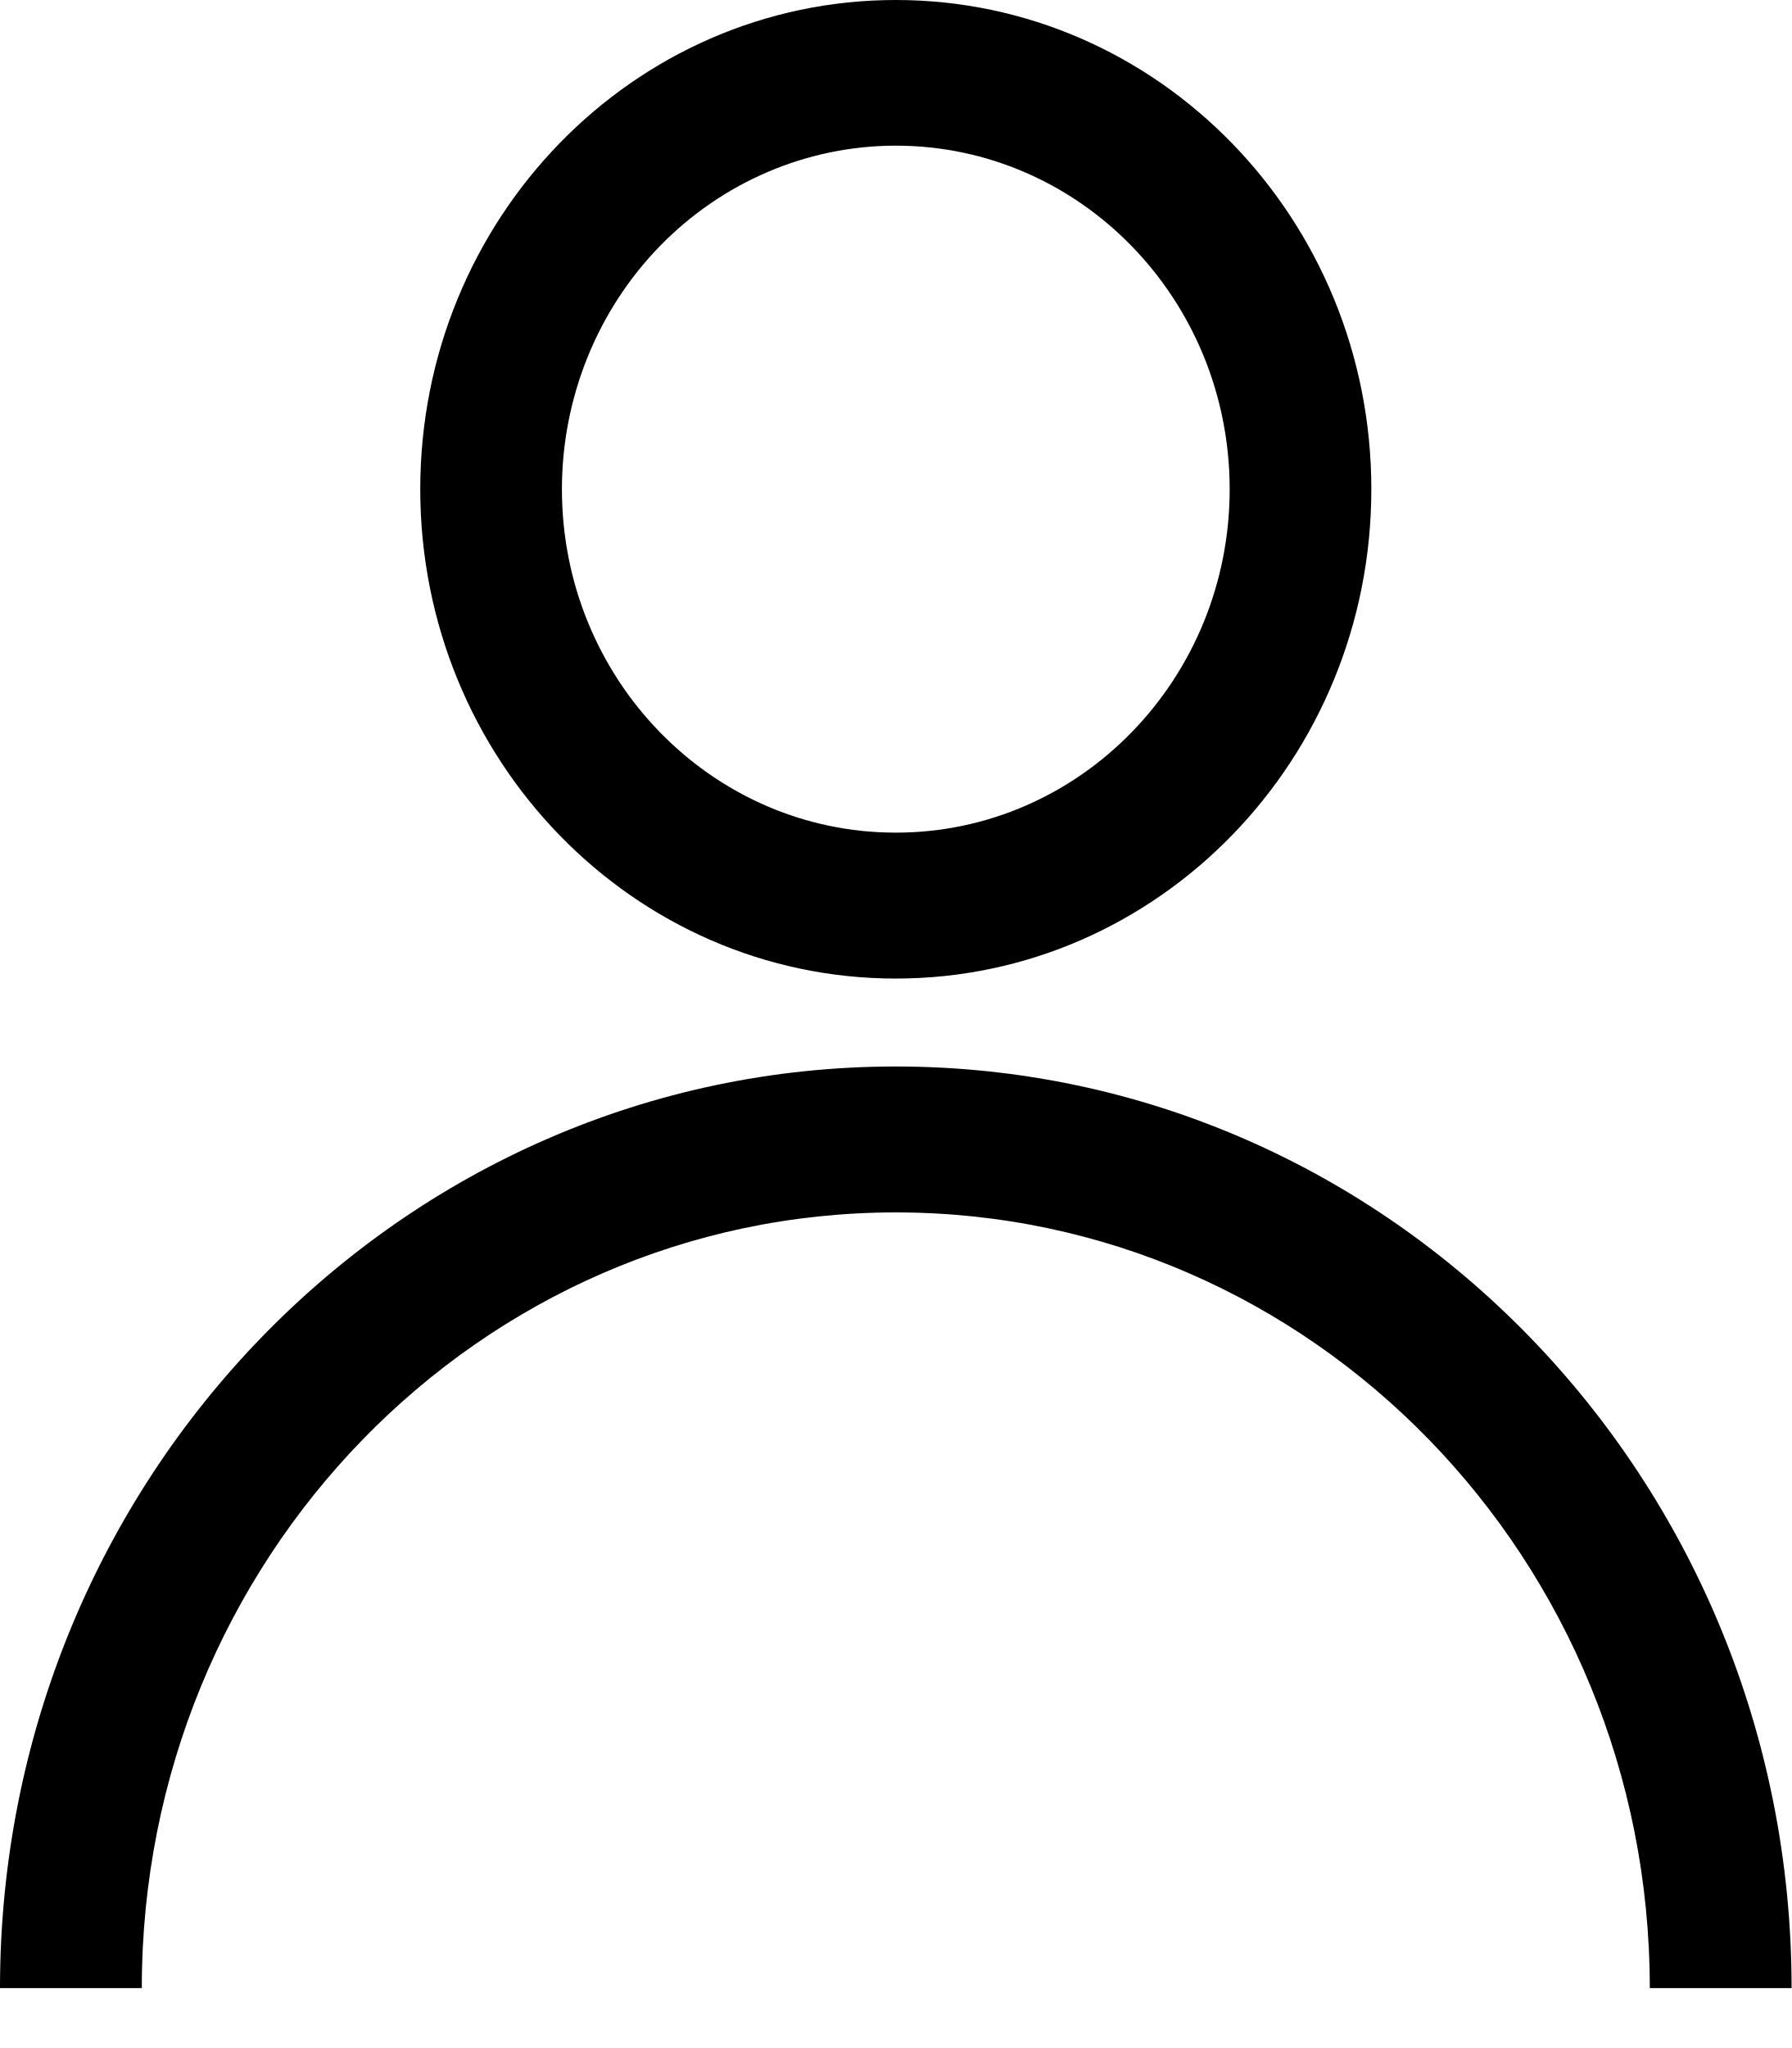
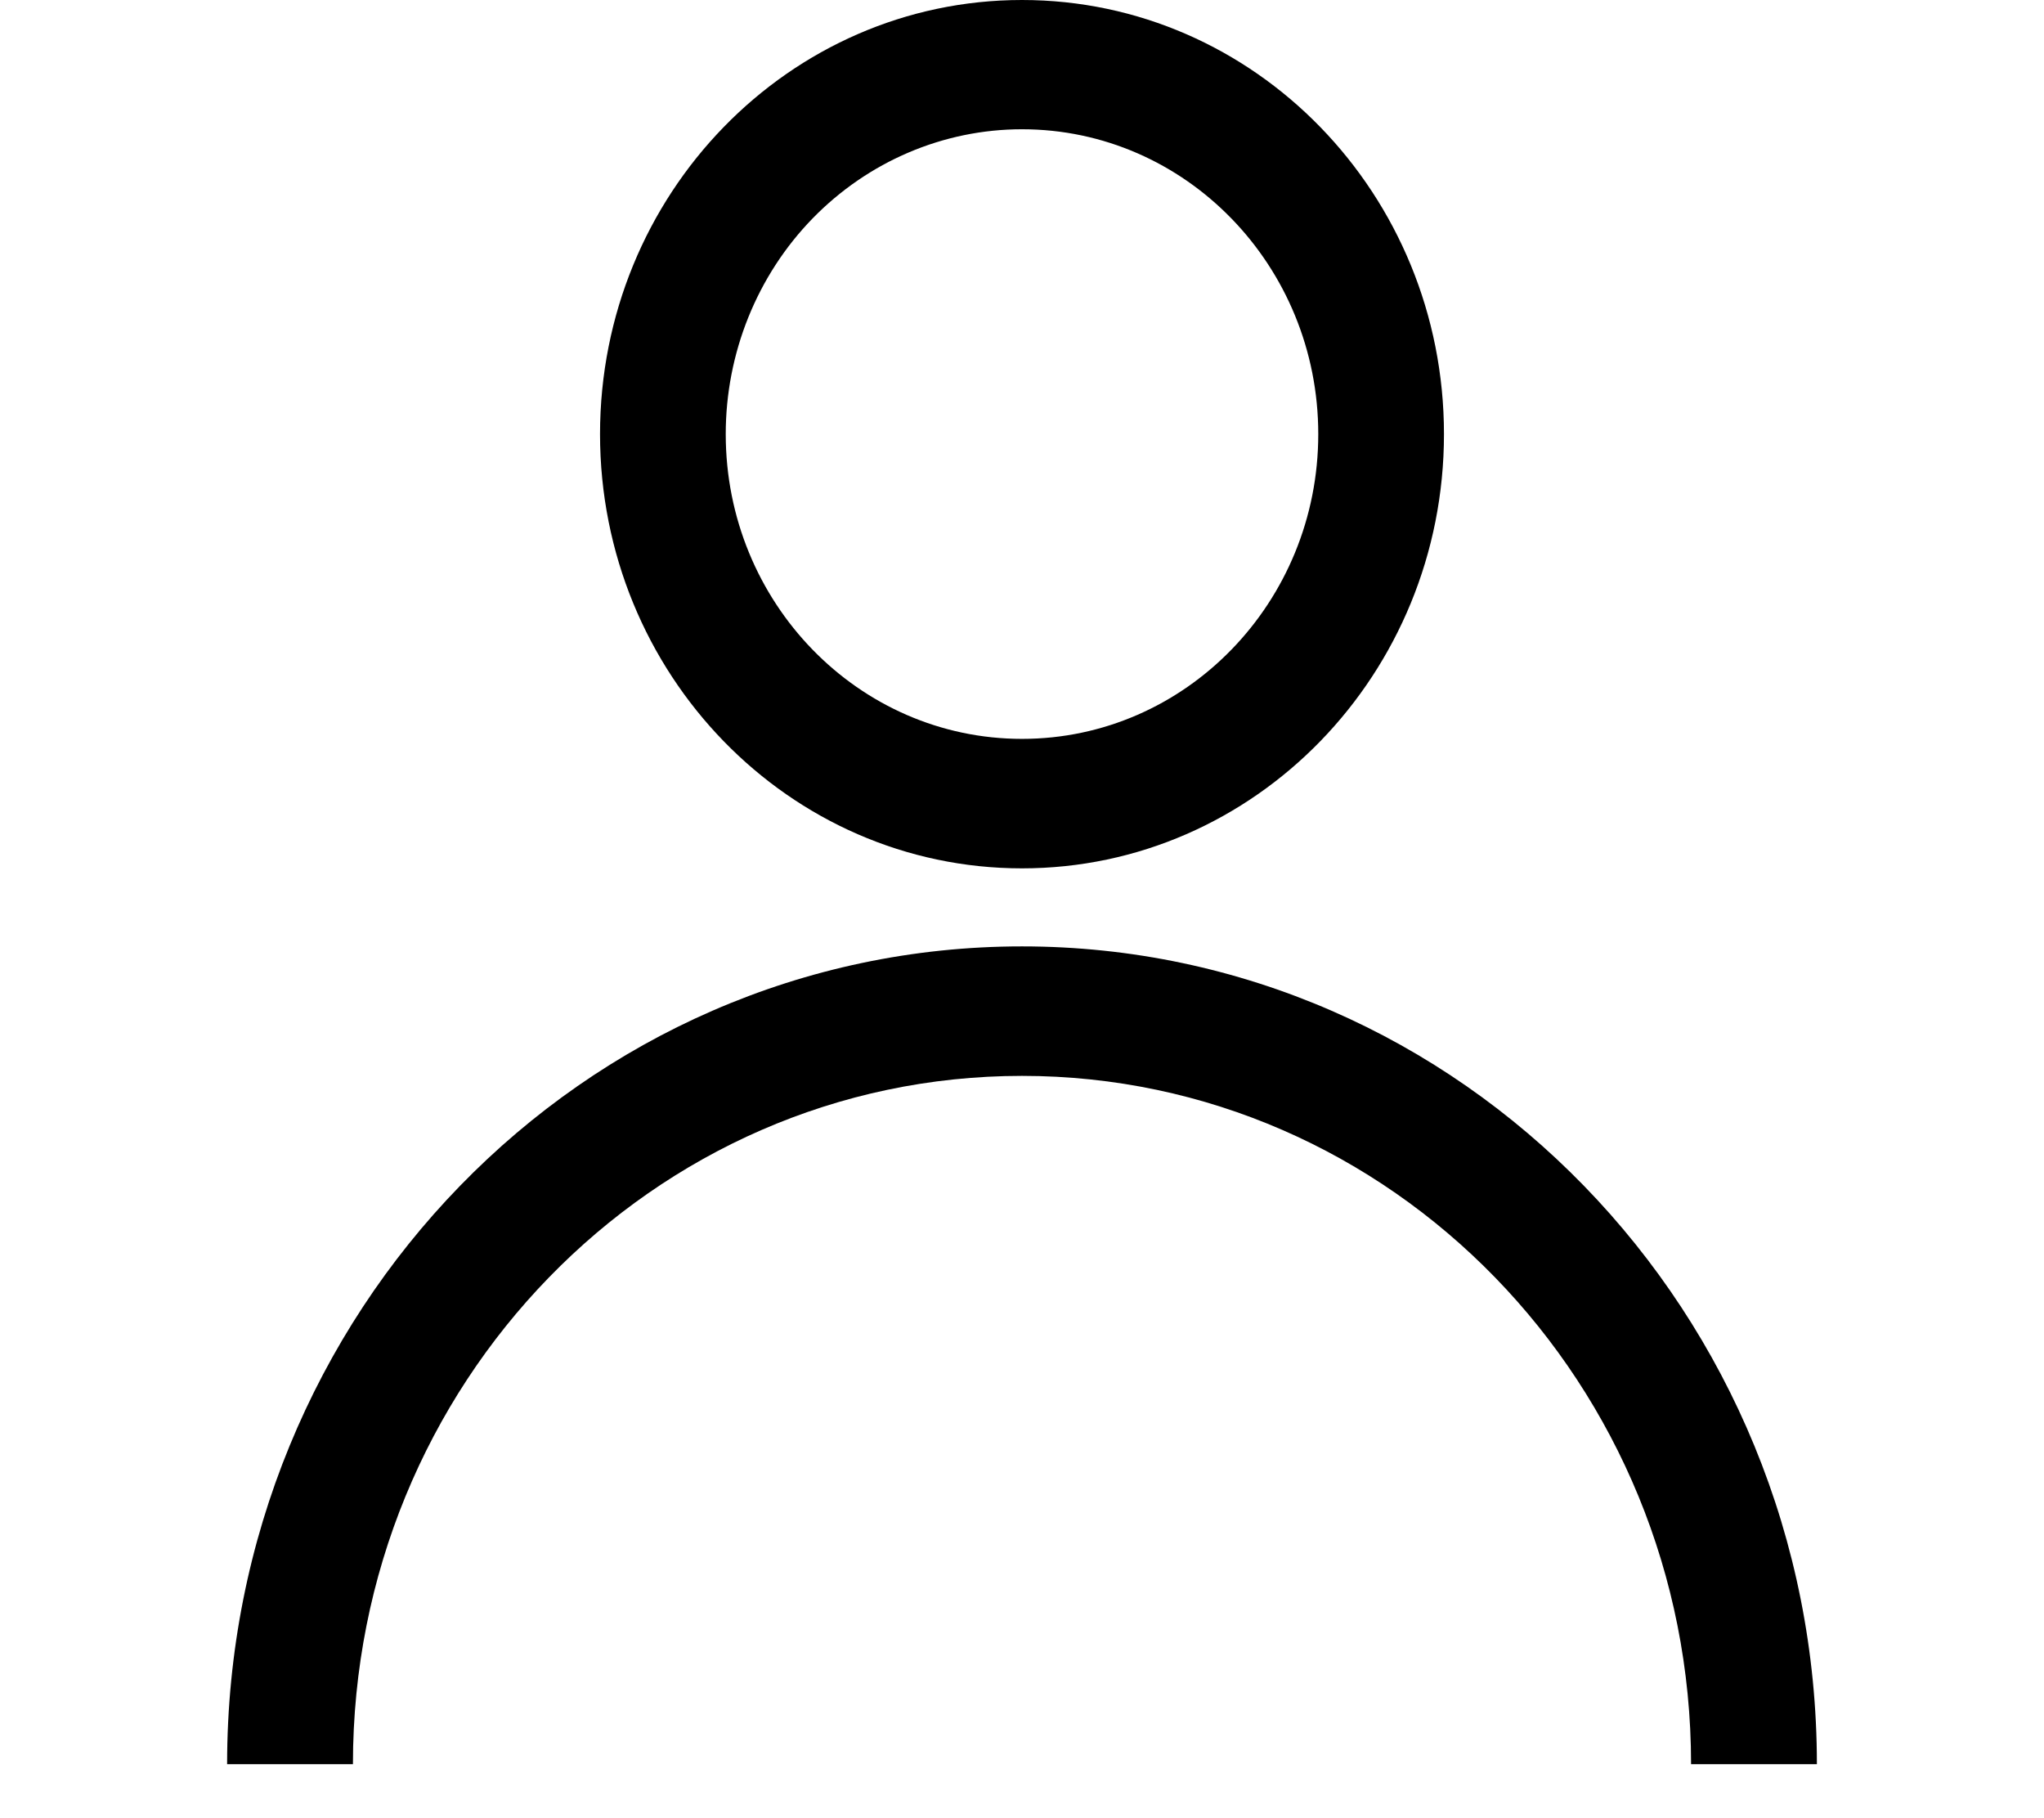
- <svg xmlns="http://www.w3.org/2000/svg" width="14" height="16" viewBox="0 0 14 16" fill="none">
+ <svg xmlns="http://www.w3.org/2000/svg" width="18" height="16" viewBox="0 0 14 16" fill="none">
  <g id="Group 2">
    <path id="Path_1313" fill-rule="evenodd" clip-rule="evenodd" d="M10.716 3.822C10.716 5.933 9.052 7.645 7 7.645C4.948 7.645 3.284 5.933 3.284 3.822C3.284 1.711 4.948 0 7 0C9.052 0 10.716 1.711 10.716 3.822ZM9.609 3.822C9.609 2.34 8.441 1.138 7 1.138C6.308 1.138 5.645 1.421 5.155 1.924C4.666 2.427 4.391 3.11 4.391 3.822C4.391 5.303 5.559 6.505 7 6.505C8.441 6.505 9.609 5.303 9.609 3.822Z" fill="black" />
    <path id="Path_1314" d="M1.108 15.532C1.108 12.185 3.746 9.472 7 9.472C10.254 9.472 12.892 12.185 12.892 15.532H14C14 11.556 10.866 8.332 7 8.332C3.134 8.332 0 11.556 0 15.532H1.108Z" fill="black" />
  </g>
</svg>
